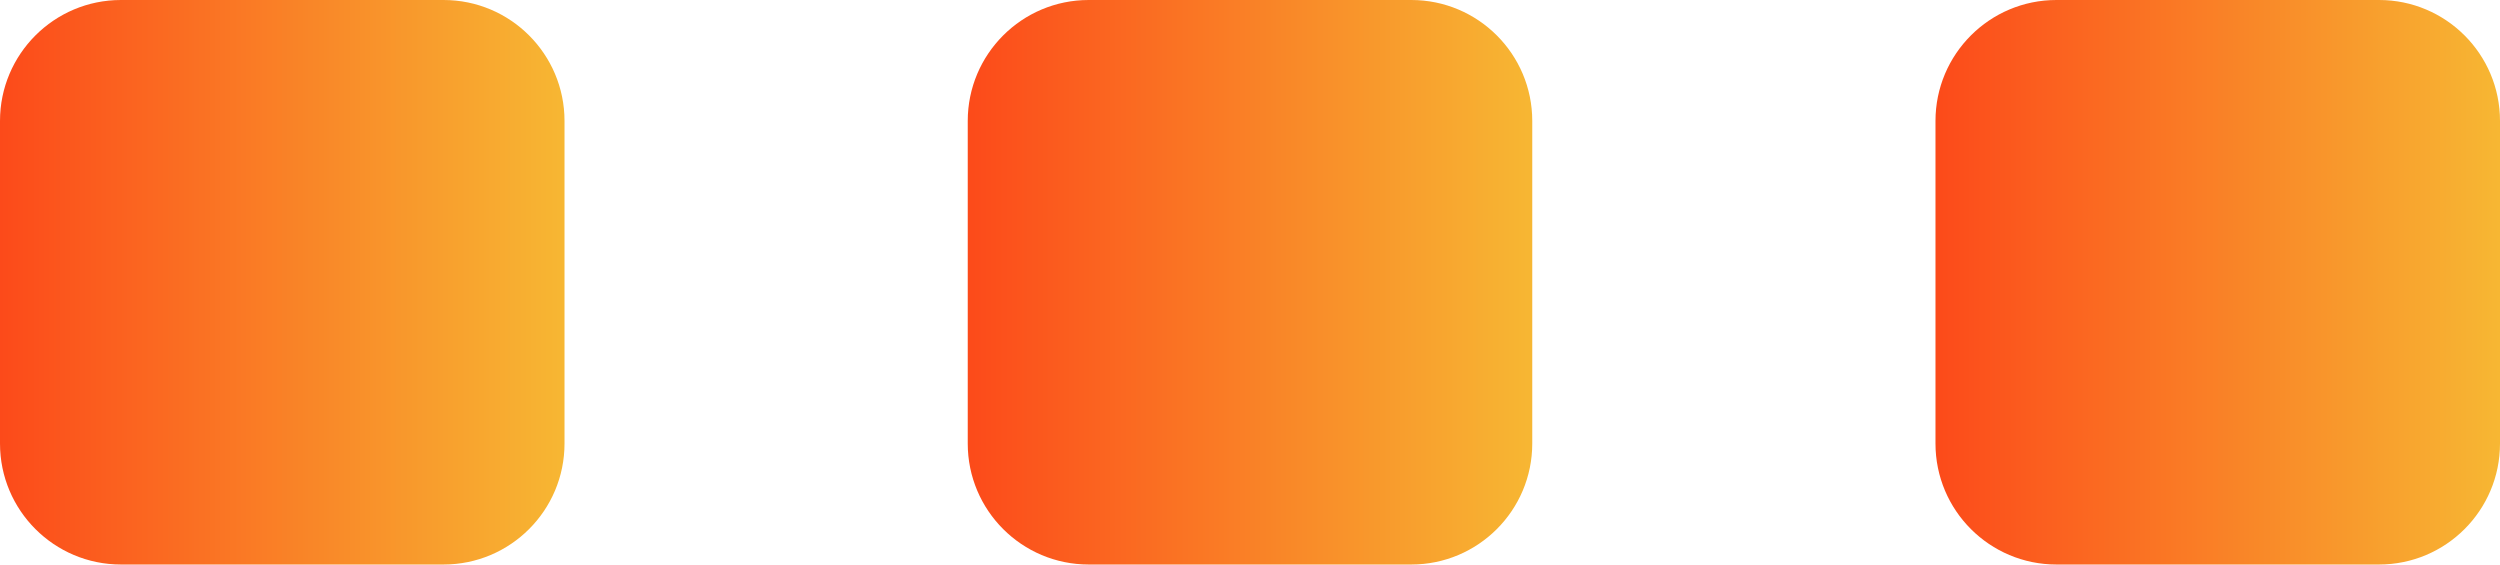
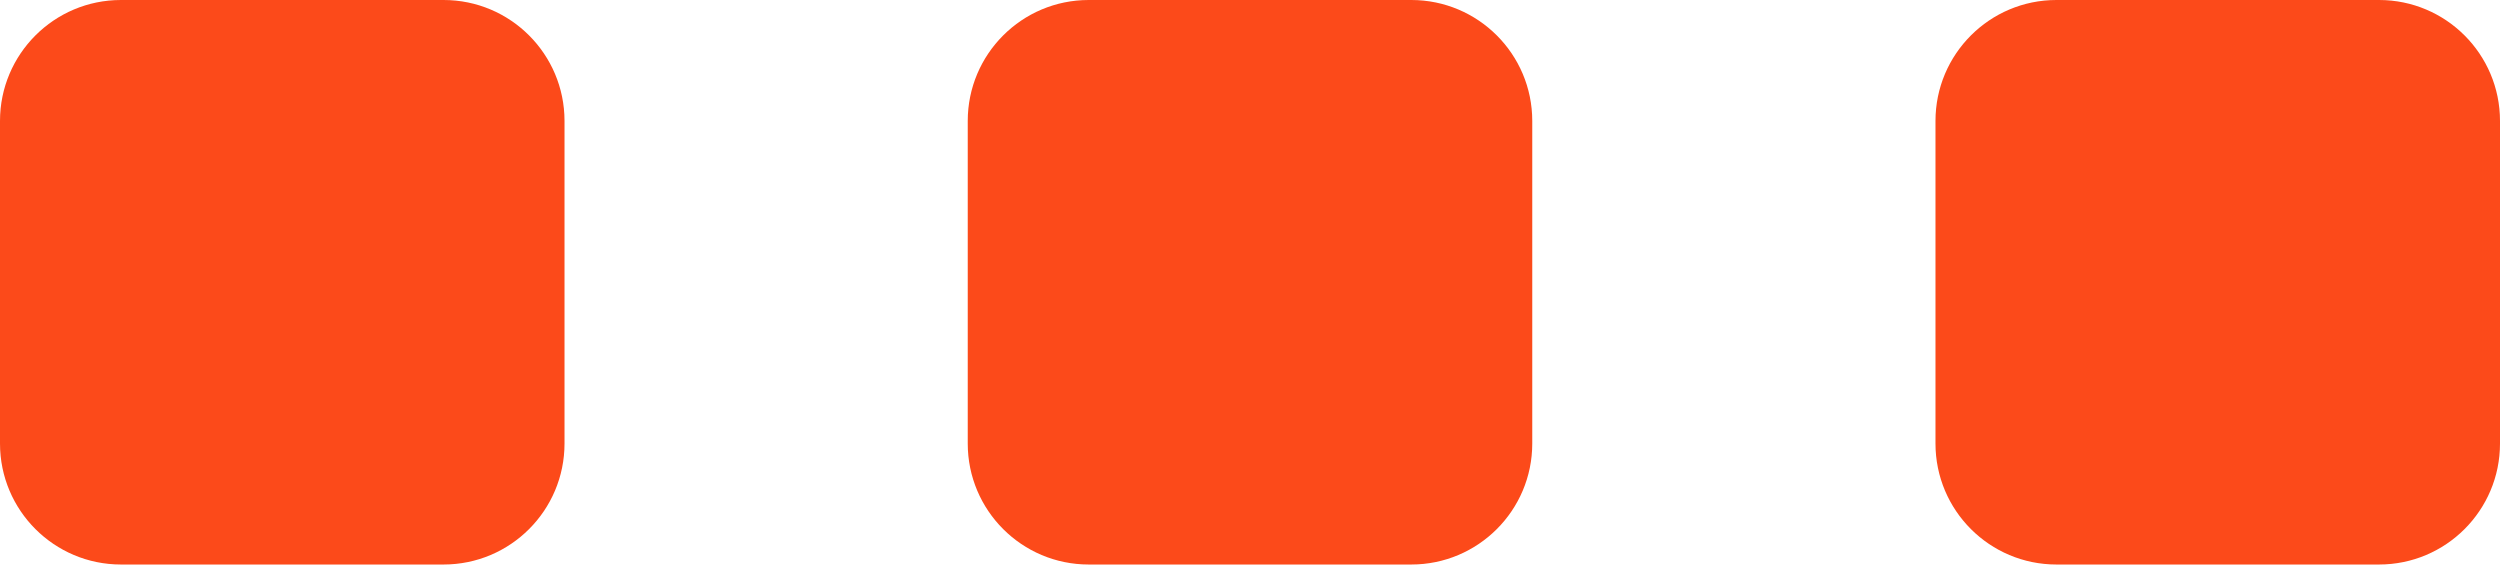
<svg xmlns="http://www.w3.org/2000/svg" width="62" height="14" viewBox="0 0 62 14" fill="none">
-   <rect x="48" width="14" height="14" rx="3" fill="url(#paint0_linear_4472_3696)" />
-   <rect x="24" width="14" height="14" rx="3" fill="url(#paint1_linear_4472_3696)" />
-   <rect width="14" height="14" rx="3" fill="url(#paint2_linear_4472_3696)" />
-   <defs>
-     <linearGradient id="paint0_linear_4472_3696" x1="48" y1="7" x2="62" y2="7" gradientUnits="userSpaceOnUse">
-       <stop stop-color="#FC4A1A" />
-       <stop offset="1" stop-color="#F7B733" />
-     </linearGradient>
-     <linearGradient id="paint1_linear_4472_3696" x1="24" y1="7" x2="38" y2="7" gradientUnits="userSpaceOnUse">
-       <stop stop-color="#FC4A1A" />
-       <stop offset="1" stop-color="#F7B733" />
-     </linearGradient>
-     <linearGradient id="paint2_linear_4472_3696" x1="0" y1="7" x2="14" y2="7" gradientUnits="userSpaceOnUse">
-       <stop stop-color="#FC4A1A" />
-       <stop offset="1" stop-color="#F7B733" />
-     </linearGradient>
-   </defs>
+   <rect x="48" width="14" height="14" rx="3" fill="#FC4A1A" />
+   <rect x="24" width="14" height="14" rx="3" fill="#FC4A1A" />
+   <rect width="14" height="14" rx="3" fill="#FC4A1A" />
</svg>
